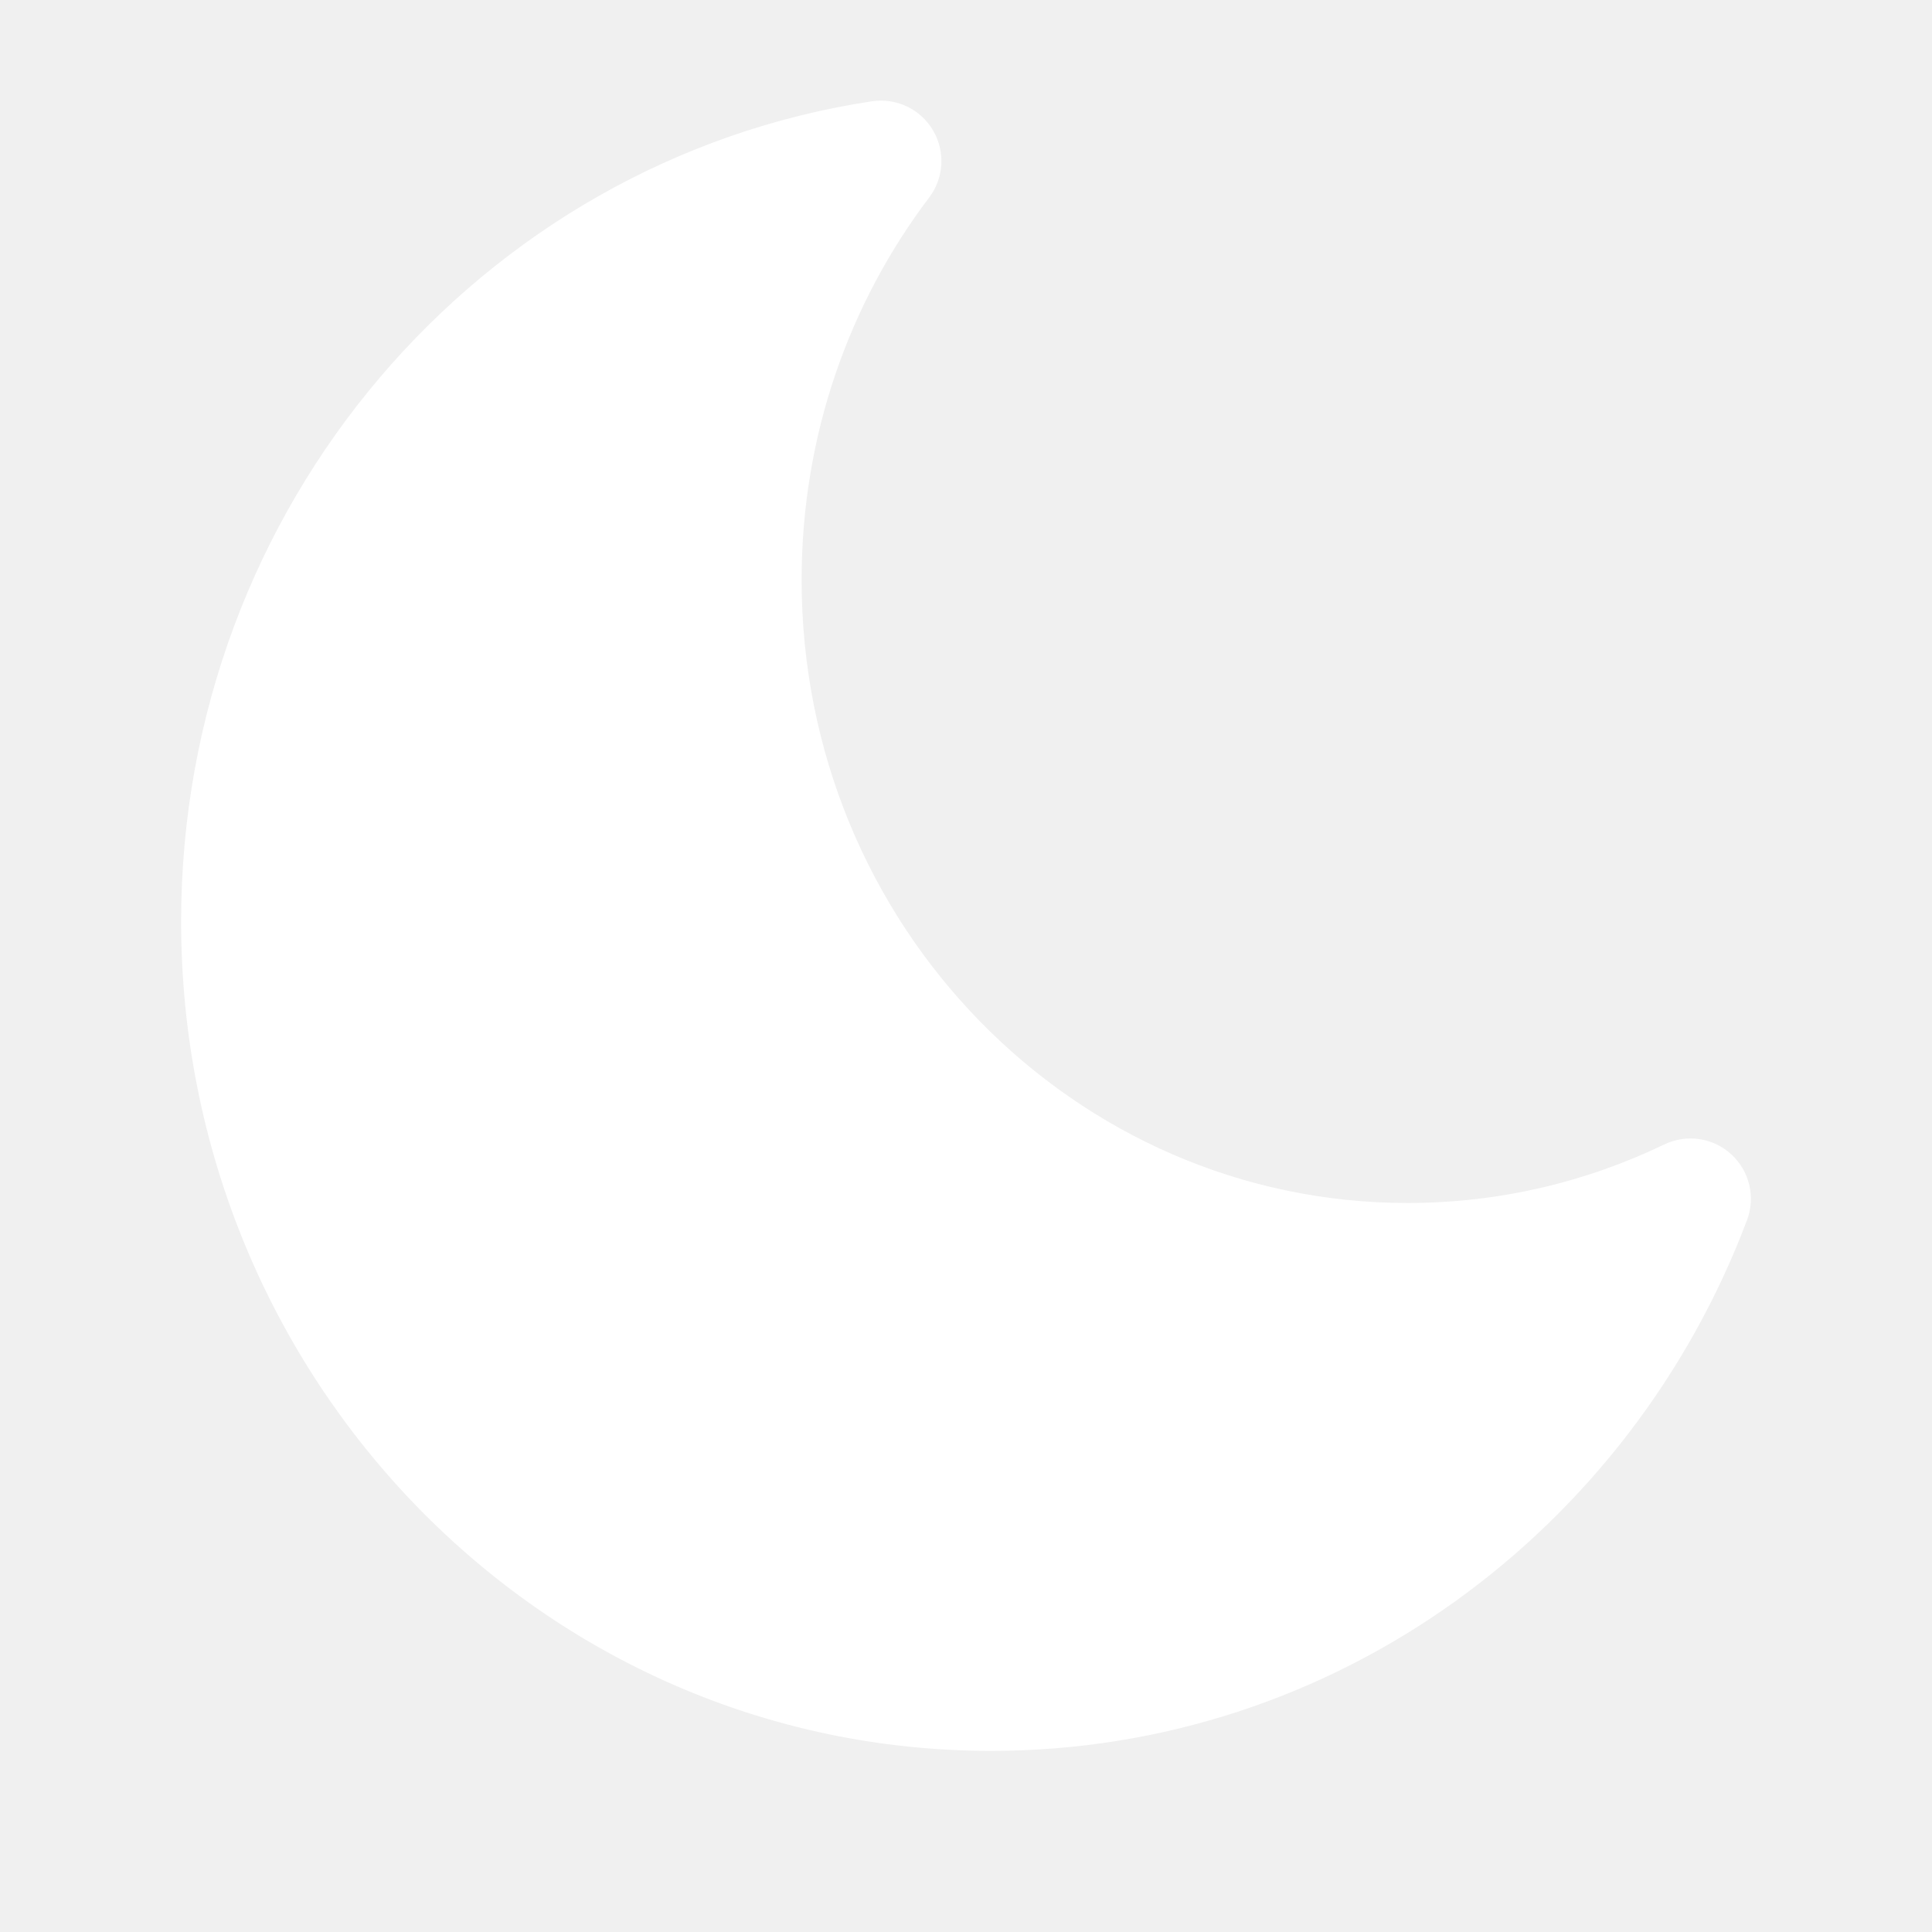
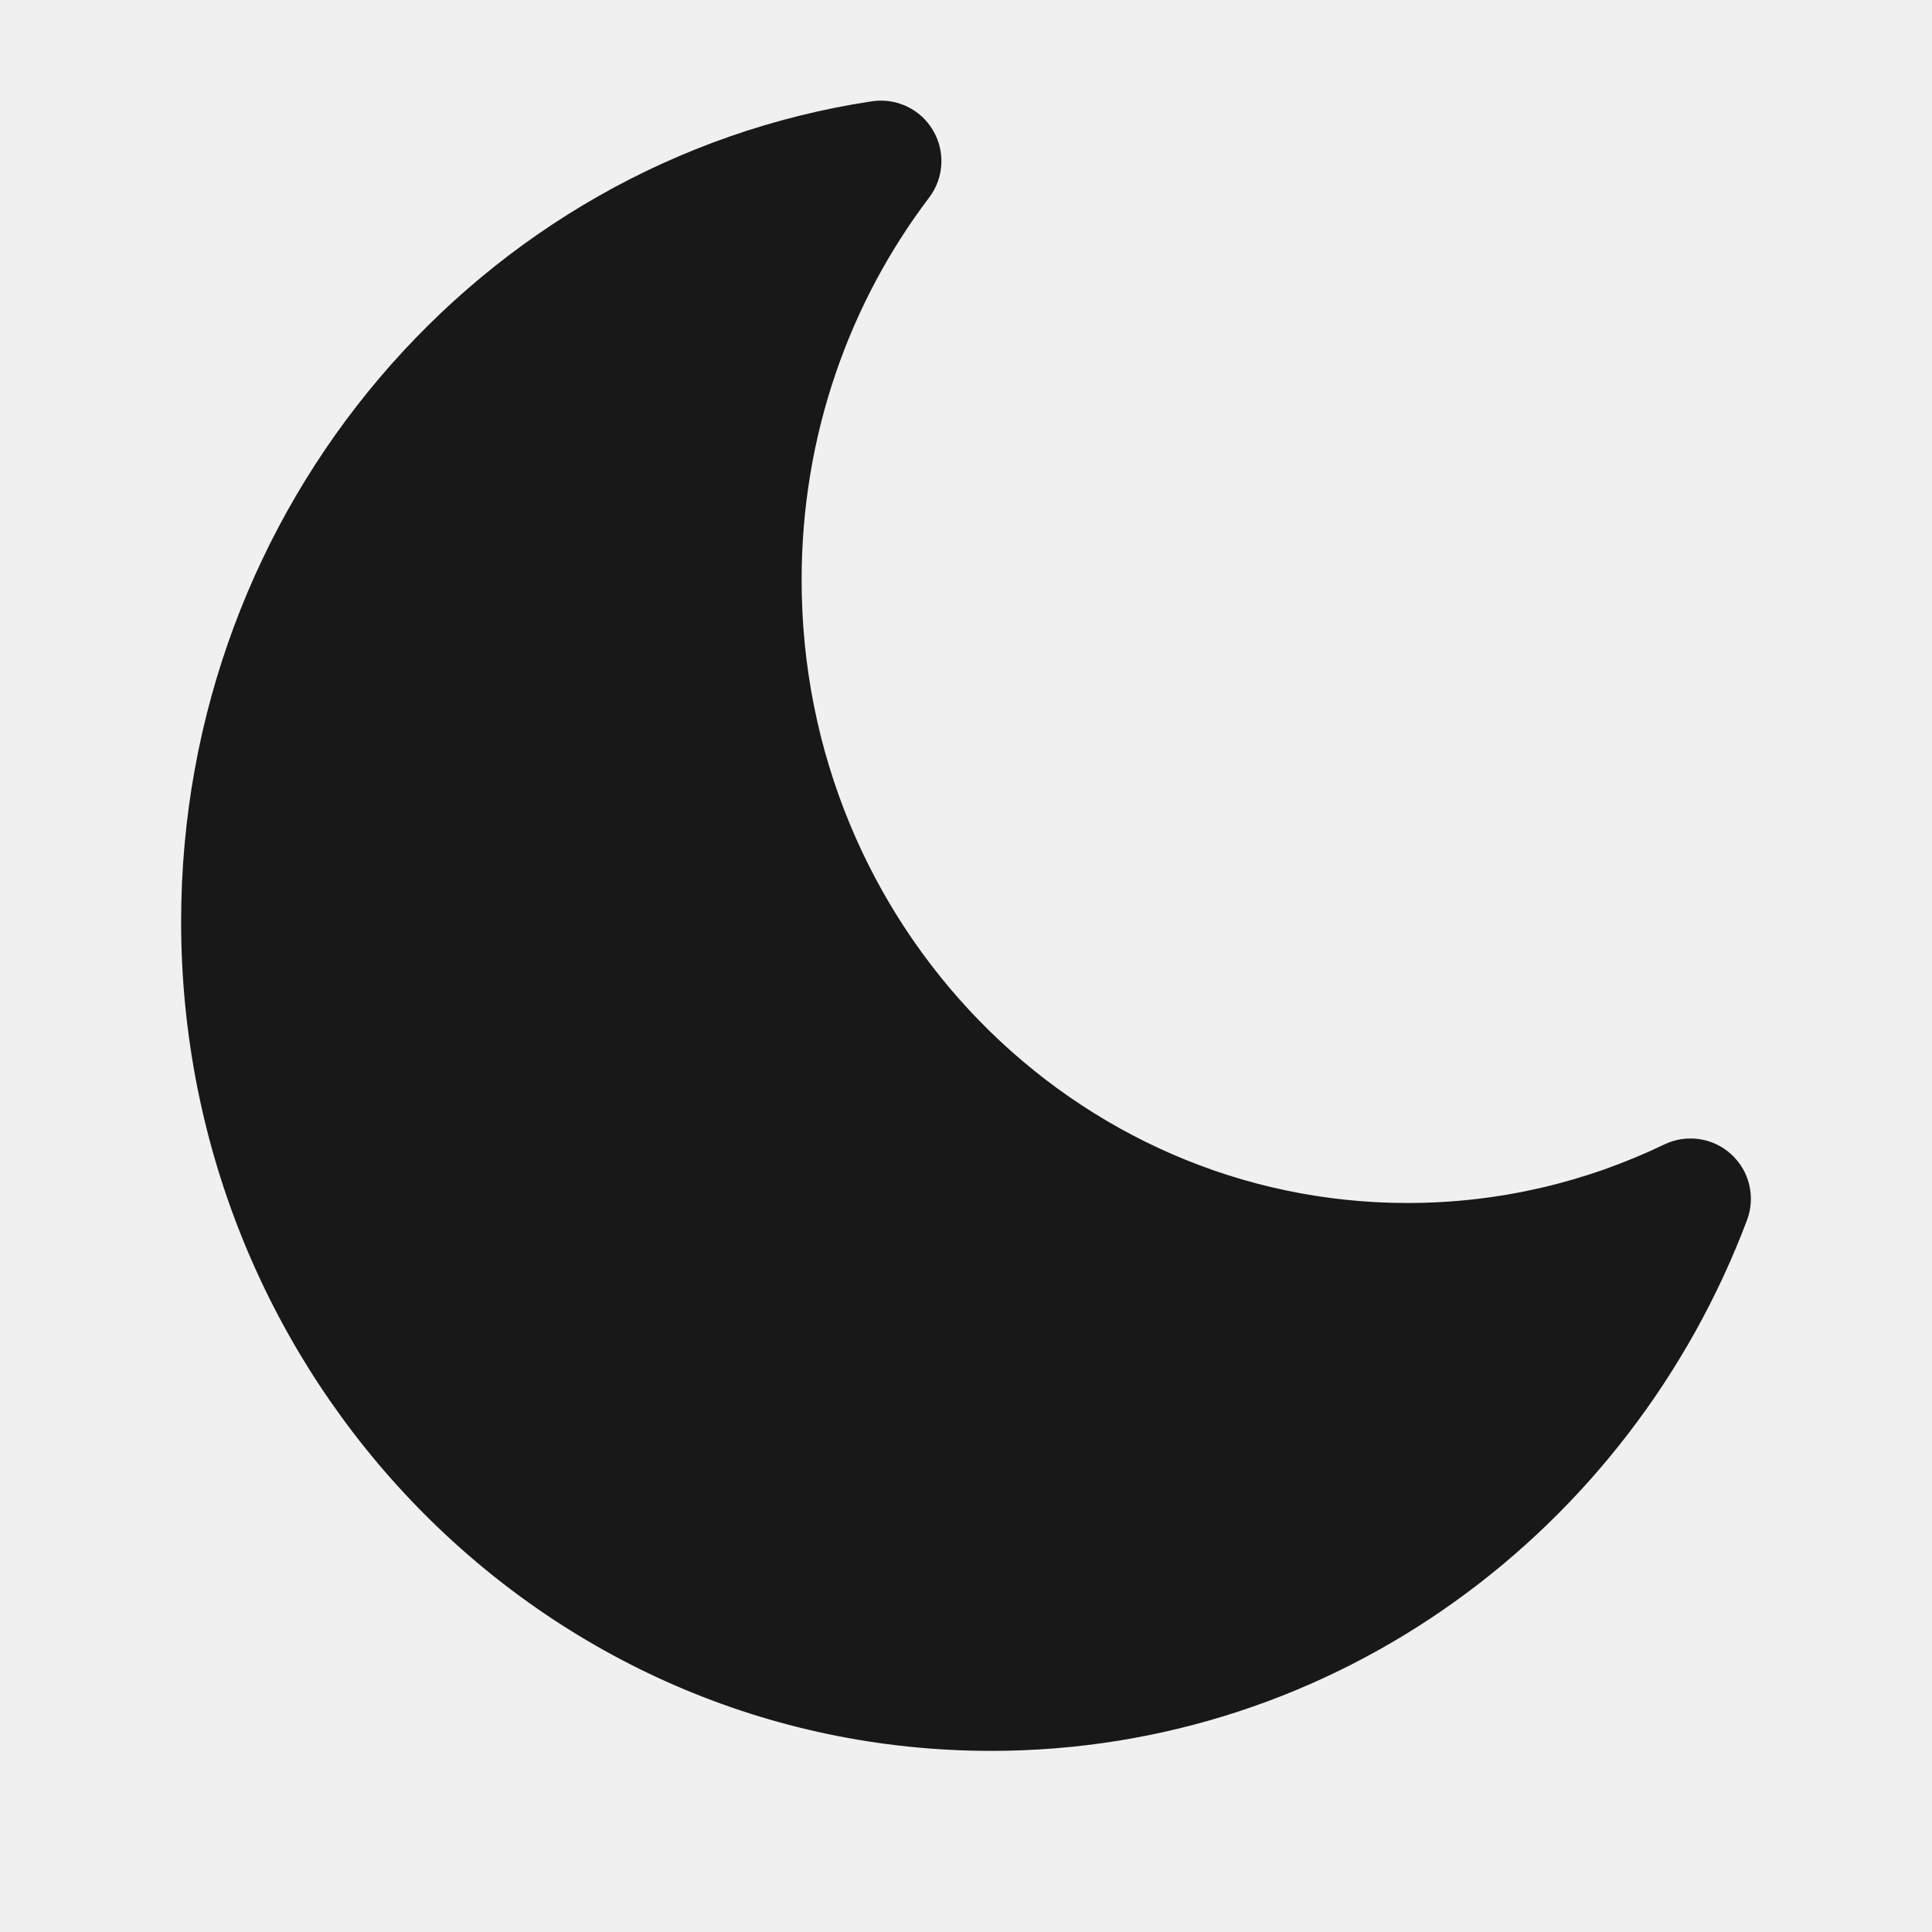
<svg xmlns="http://www.w3.org/2000/svg" width="24" height="24" viewBox="0 0 24 24" fill="none">
-   <path fill-rule="evenodd" clip-rule="evenodd" d="M11.543 2.453C11.727 2.21 11.745 1.879 11.589 1.617C11.434 1.355 11.134 1.213 10.833 1.258C5.963 1.993 2.25 6.288 2.25 11.449C2.25 17.12 6.737 21.75 12.312 21.75C16.602 21.75 20.252 19.004 21.702 15.157C21.81 14.87 21.733 14.546 21.506 14.339C21.28 14.132 20.951 14.084 20.674 14.217C19.706 14.683 18.626 14.944 17.485 14.944C13.346 14.944 9.958 11.497 9.958 7.204C9.958 5.41 10.55 3.763 11.543 2.453Z" fill="white" />
+   <path fill-rule="evenodd" clip-rule="evenodd" d="M11.543 2.453C11.727 2.21 11.745 1.879 11.589 1.617C11.434 1.355 11.134 1.213 10.833 1.258C5.963 1.993 2.25 6.288 2.25 11.449C2.25 17.12 6.737 21.75 12.312 21.75C16.602 21.75 20.252 19.004 21.702 15.157C21.81 14.87 21.733 14.546 21.506 14.339C21.28 14.132 20.951 14.084 20.674 14.217C19.706 14.683 18.626 14.944 17.485 14.944C13.346 14.944 9.958 11.497 9.958 7.204C9.958 5.41 10.55 3.763 11.543 2.453Z" fill="#181818" />
</svg>
